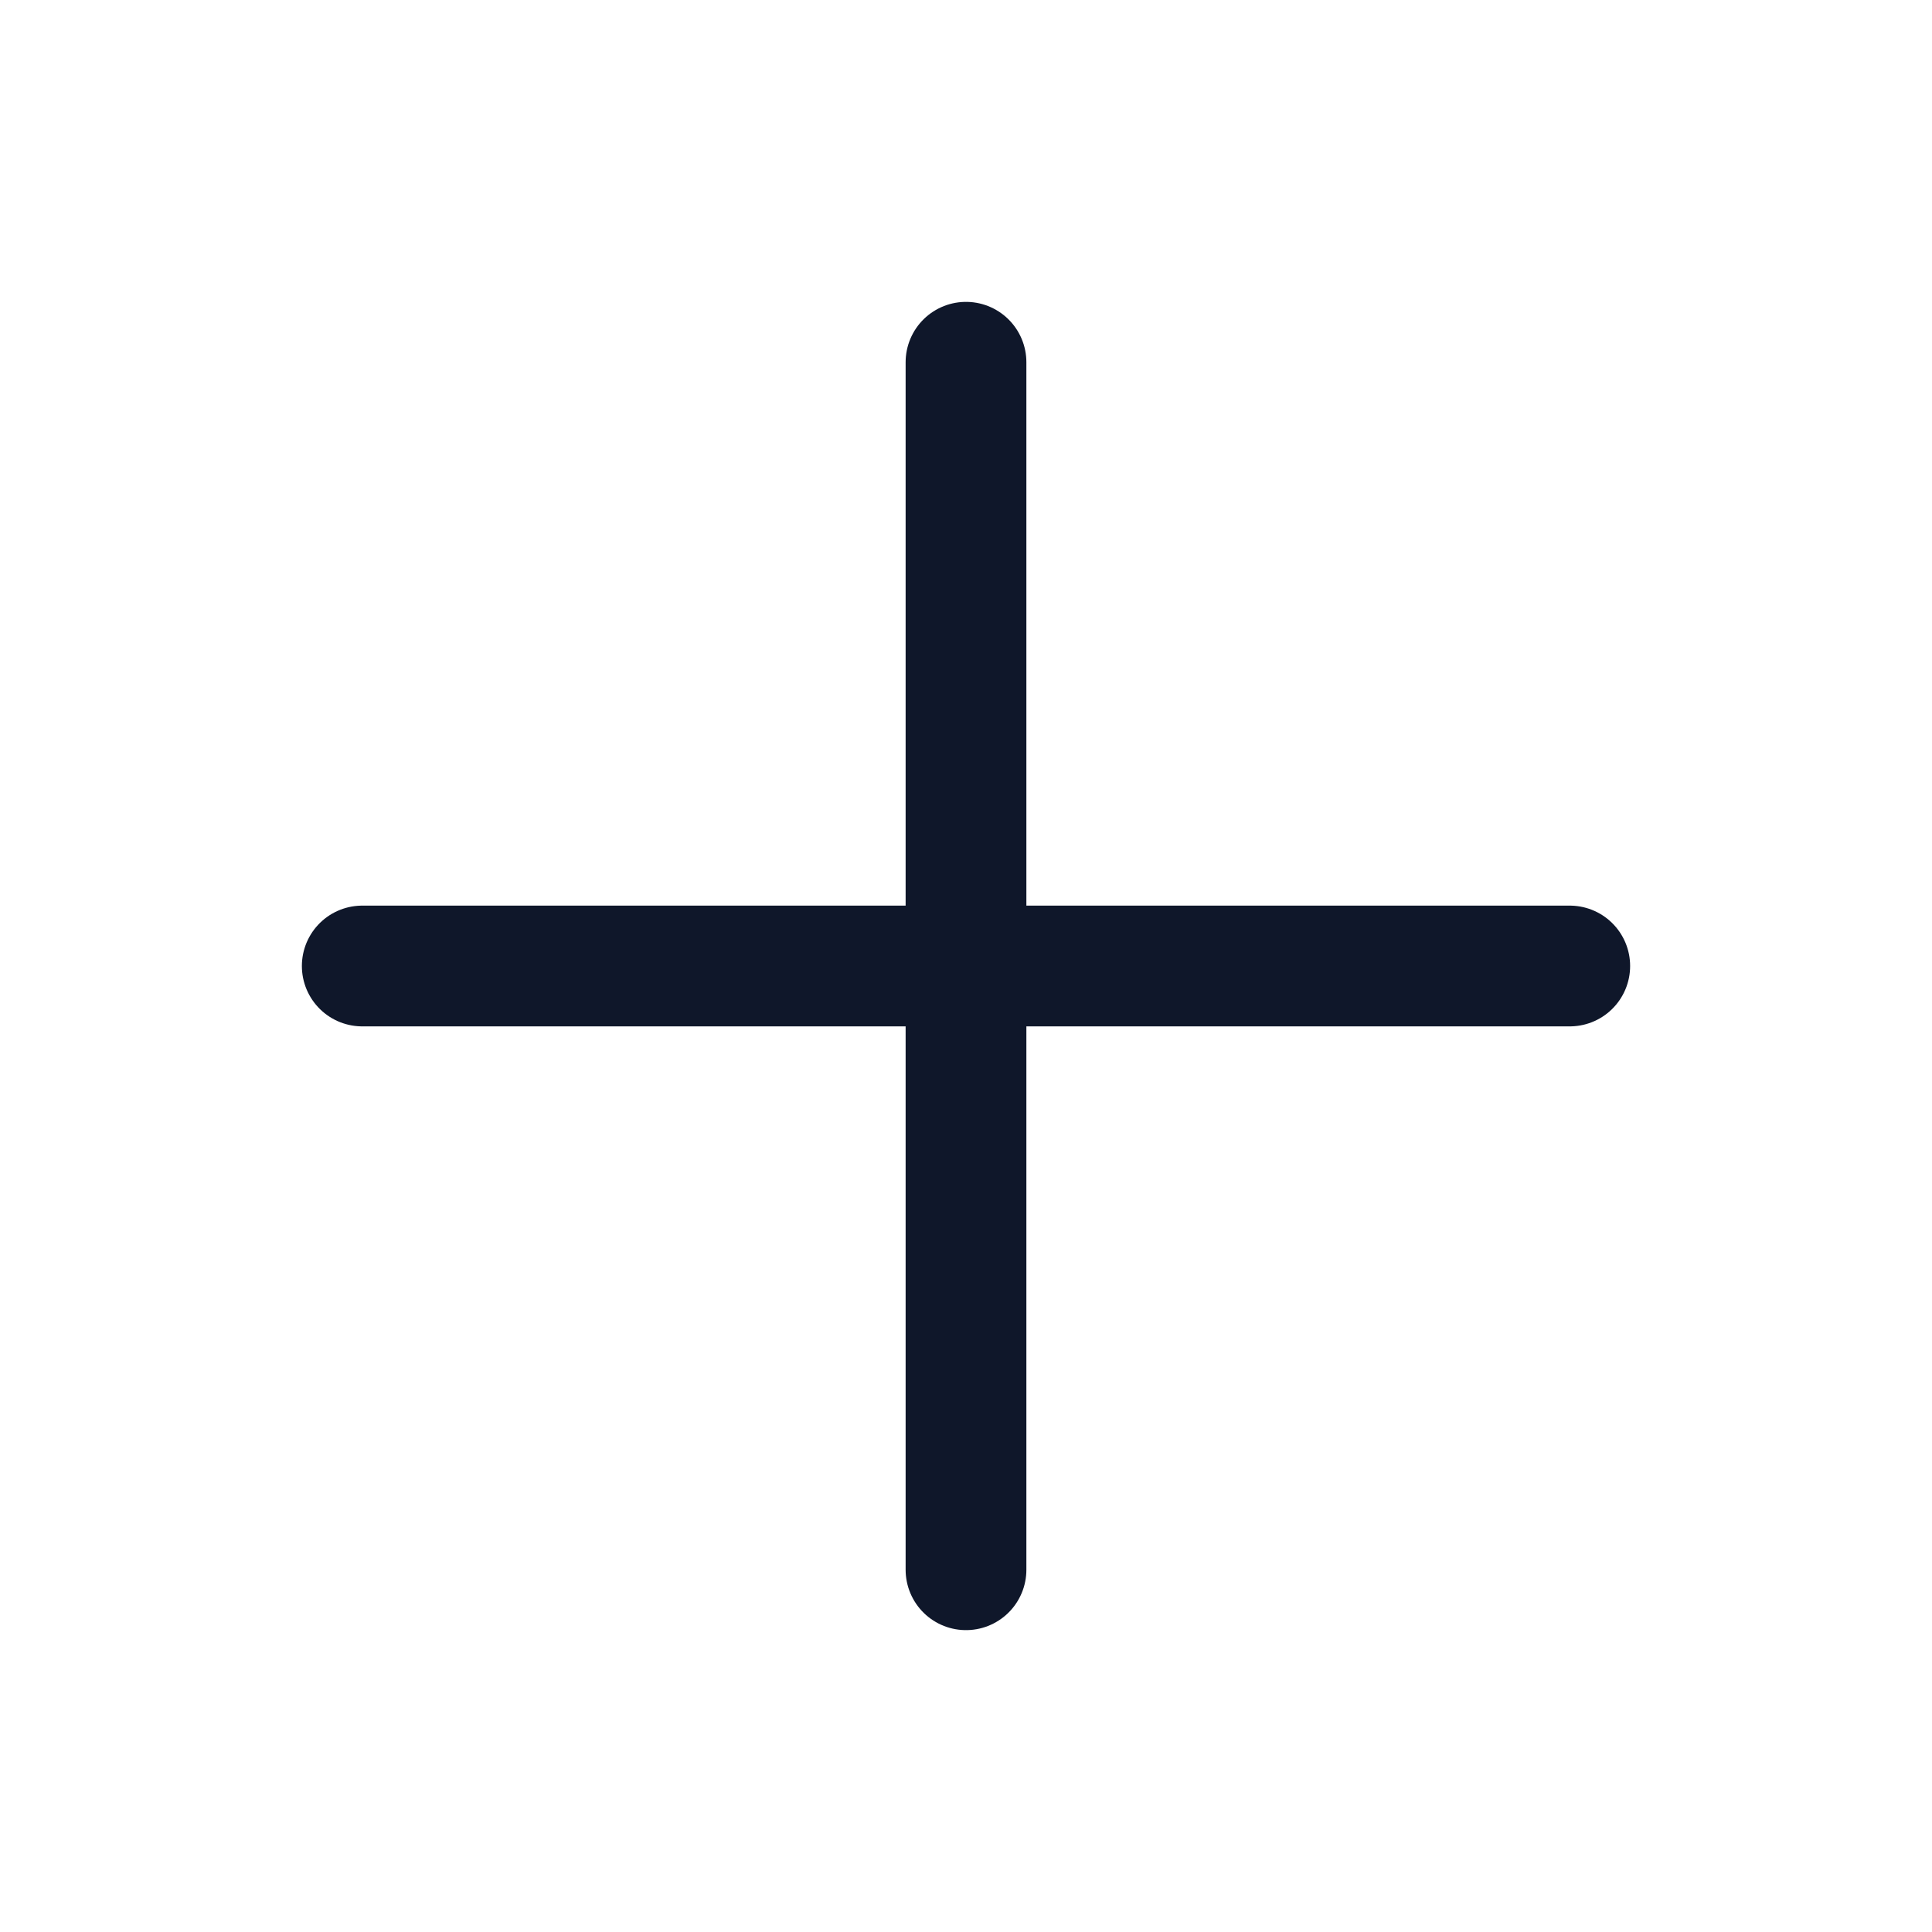
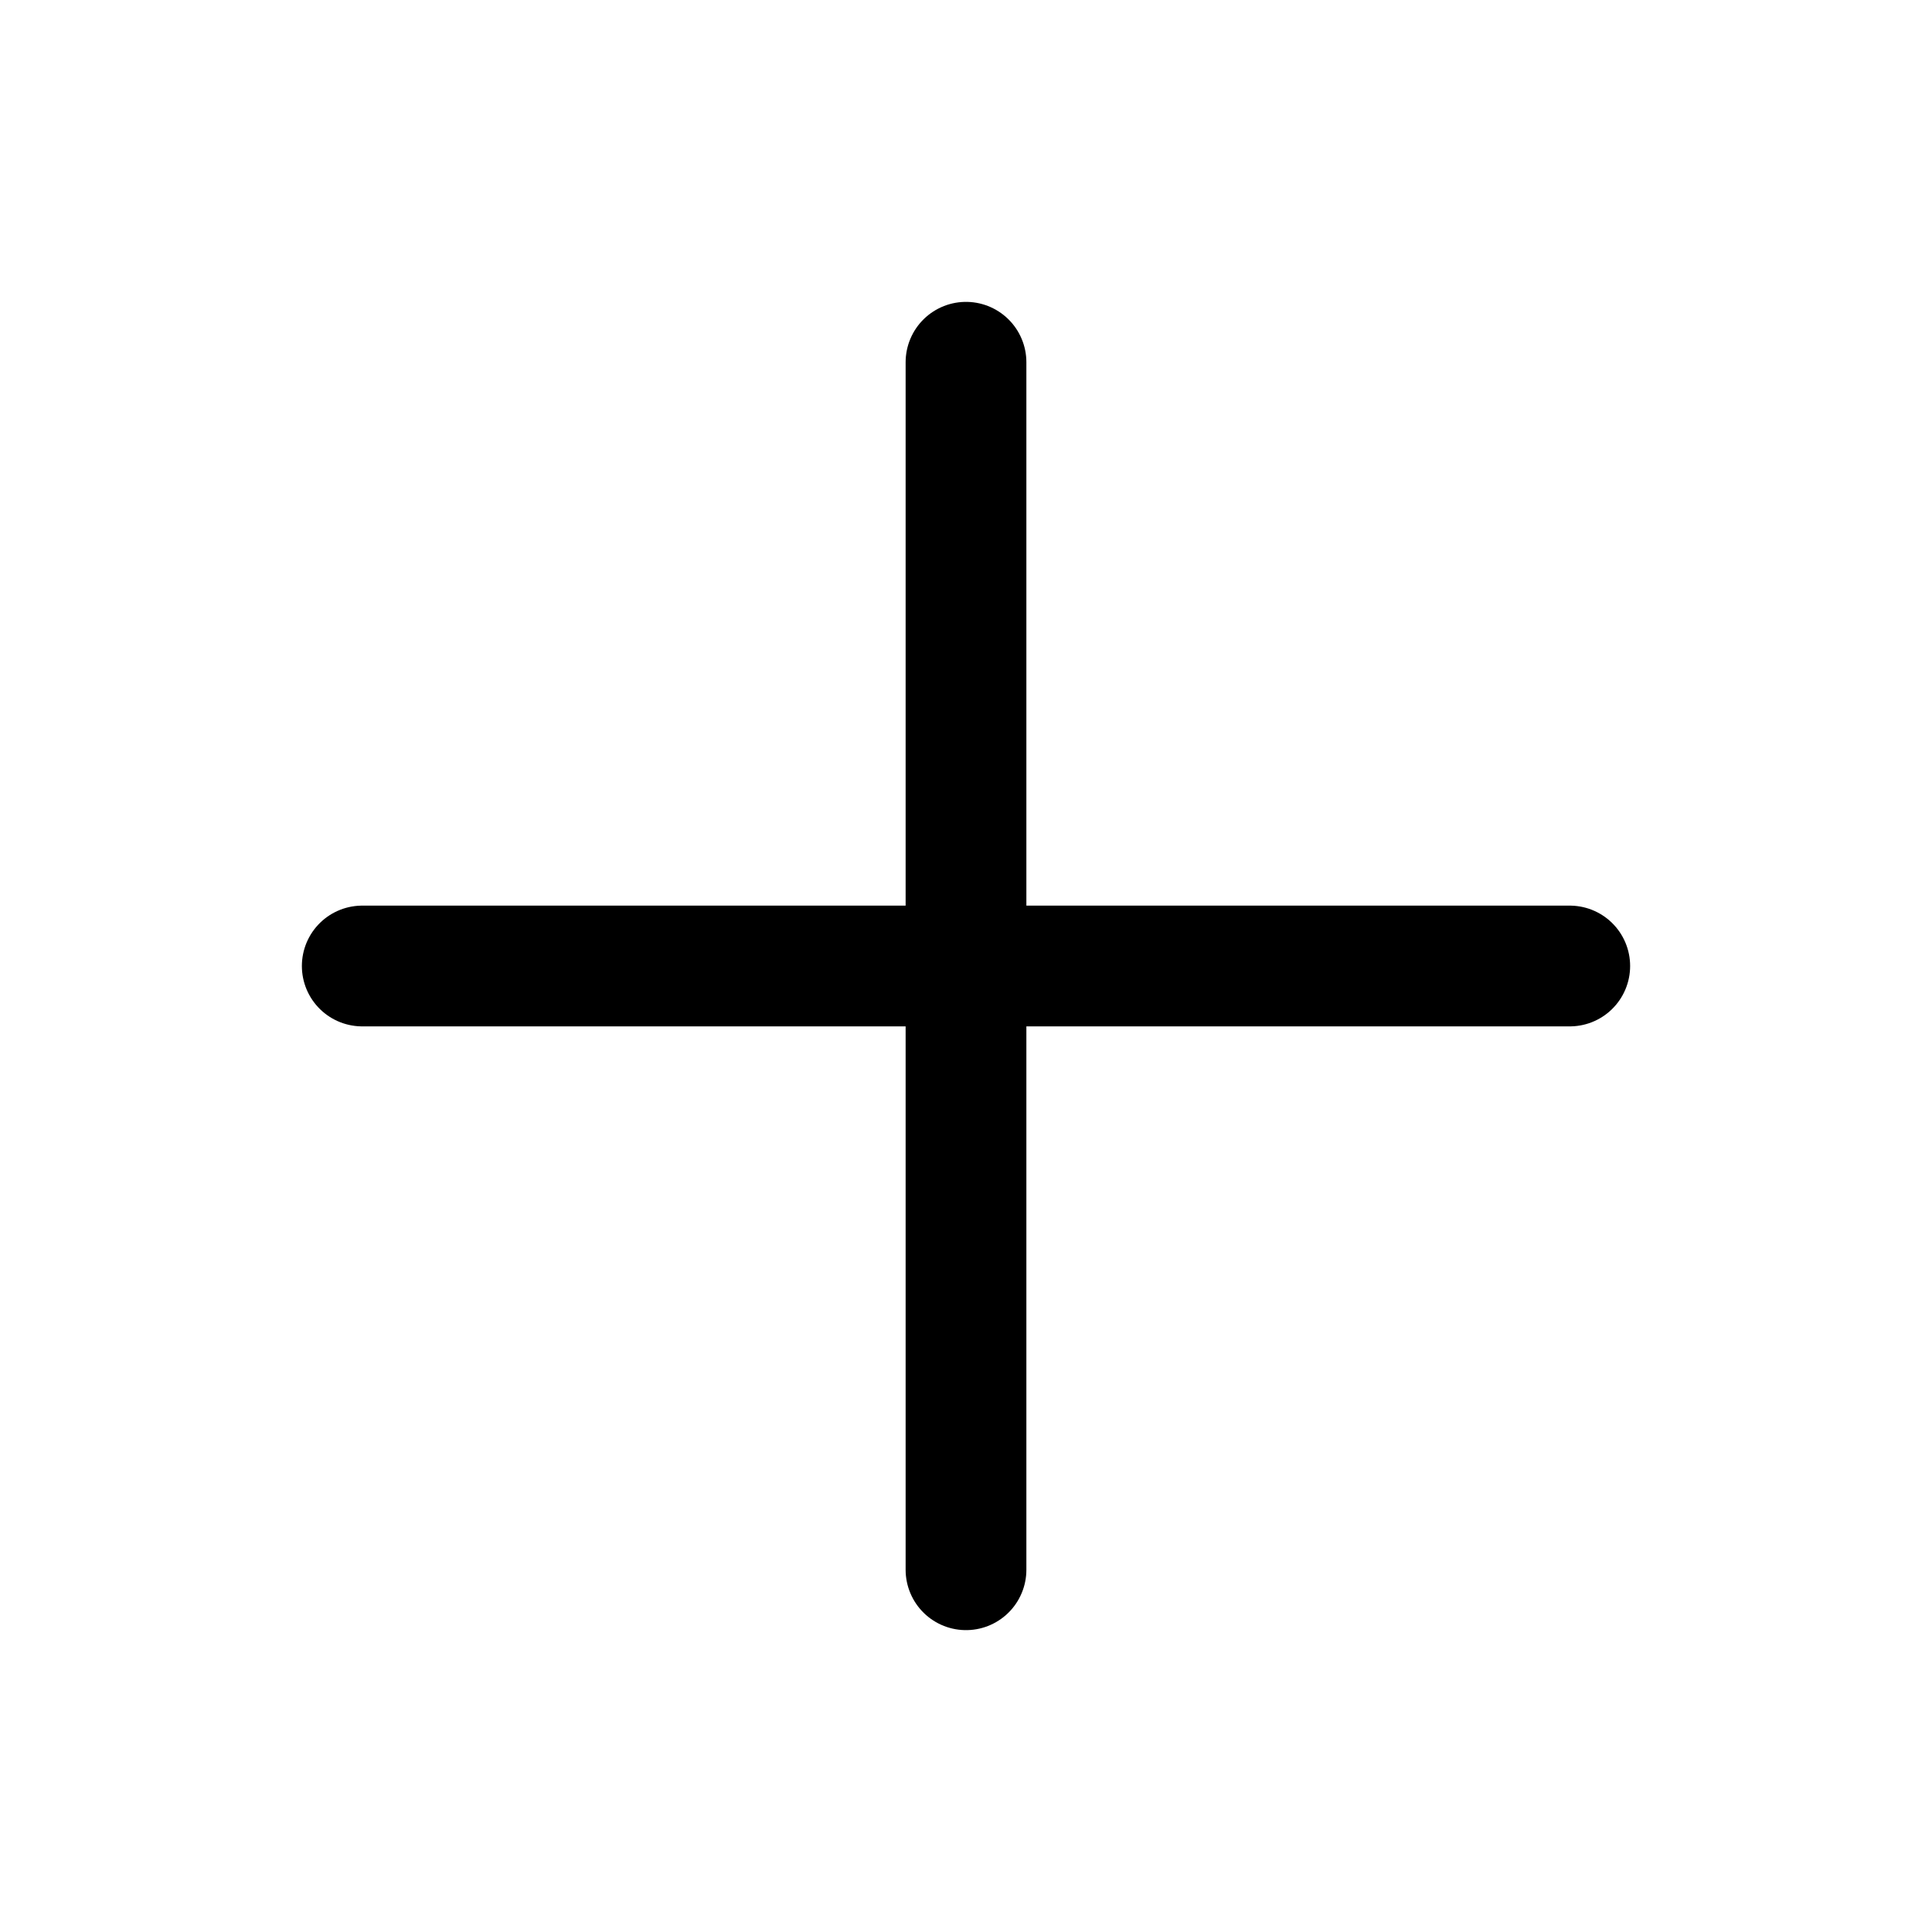
<svg xmlns="http://www.w3.org/2000/svg" width="24" height="24" viewBox="0 0 24 24" fill="none">
-   <path d="M12 4.5V19.5M19.5 12L4.5 12" stroke="#0F172A" stroke-width="1.5" stroke-linecap="round" stroke-linejoin="round" />
+   <path d="M12 4.5V19.5M19.5 12L4.5 12" stroke="currentColor" stroke-width="1.5" stroke-linecap="round" stroke-linejoin="round" />
</svg>
